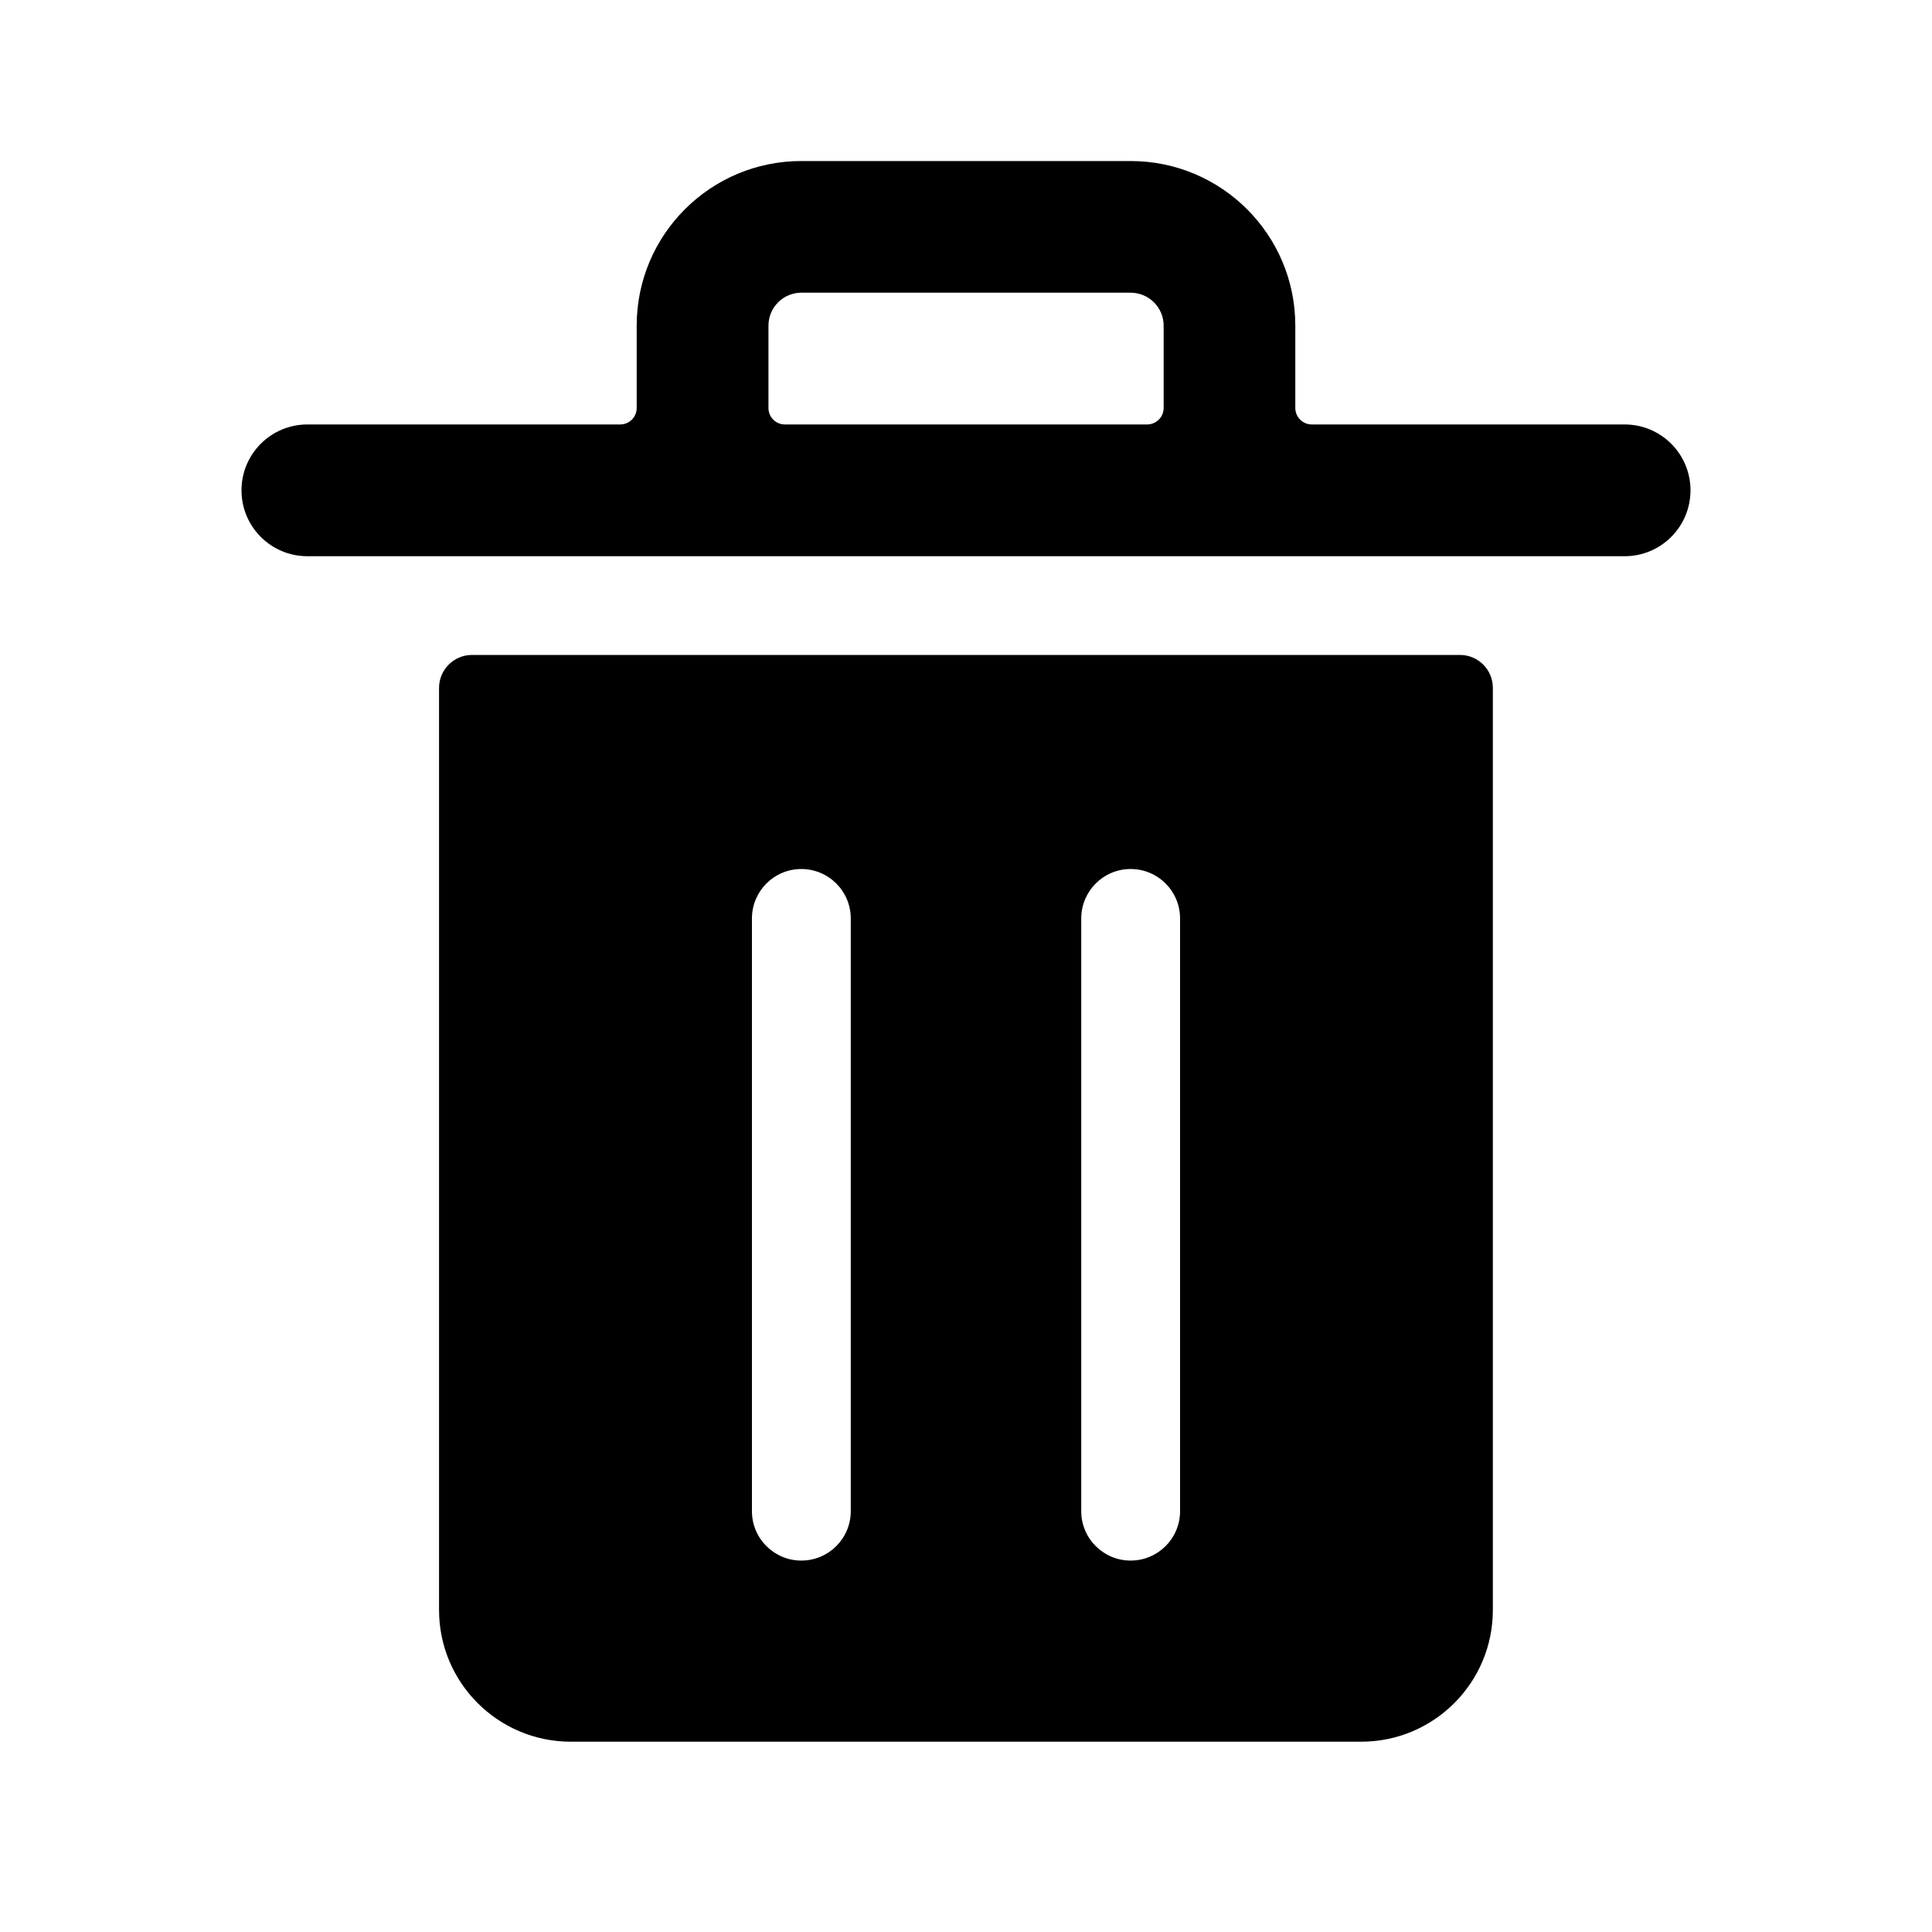
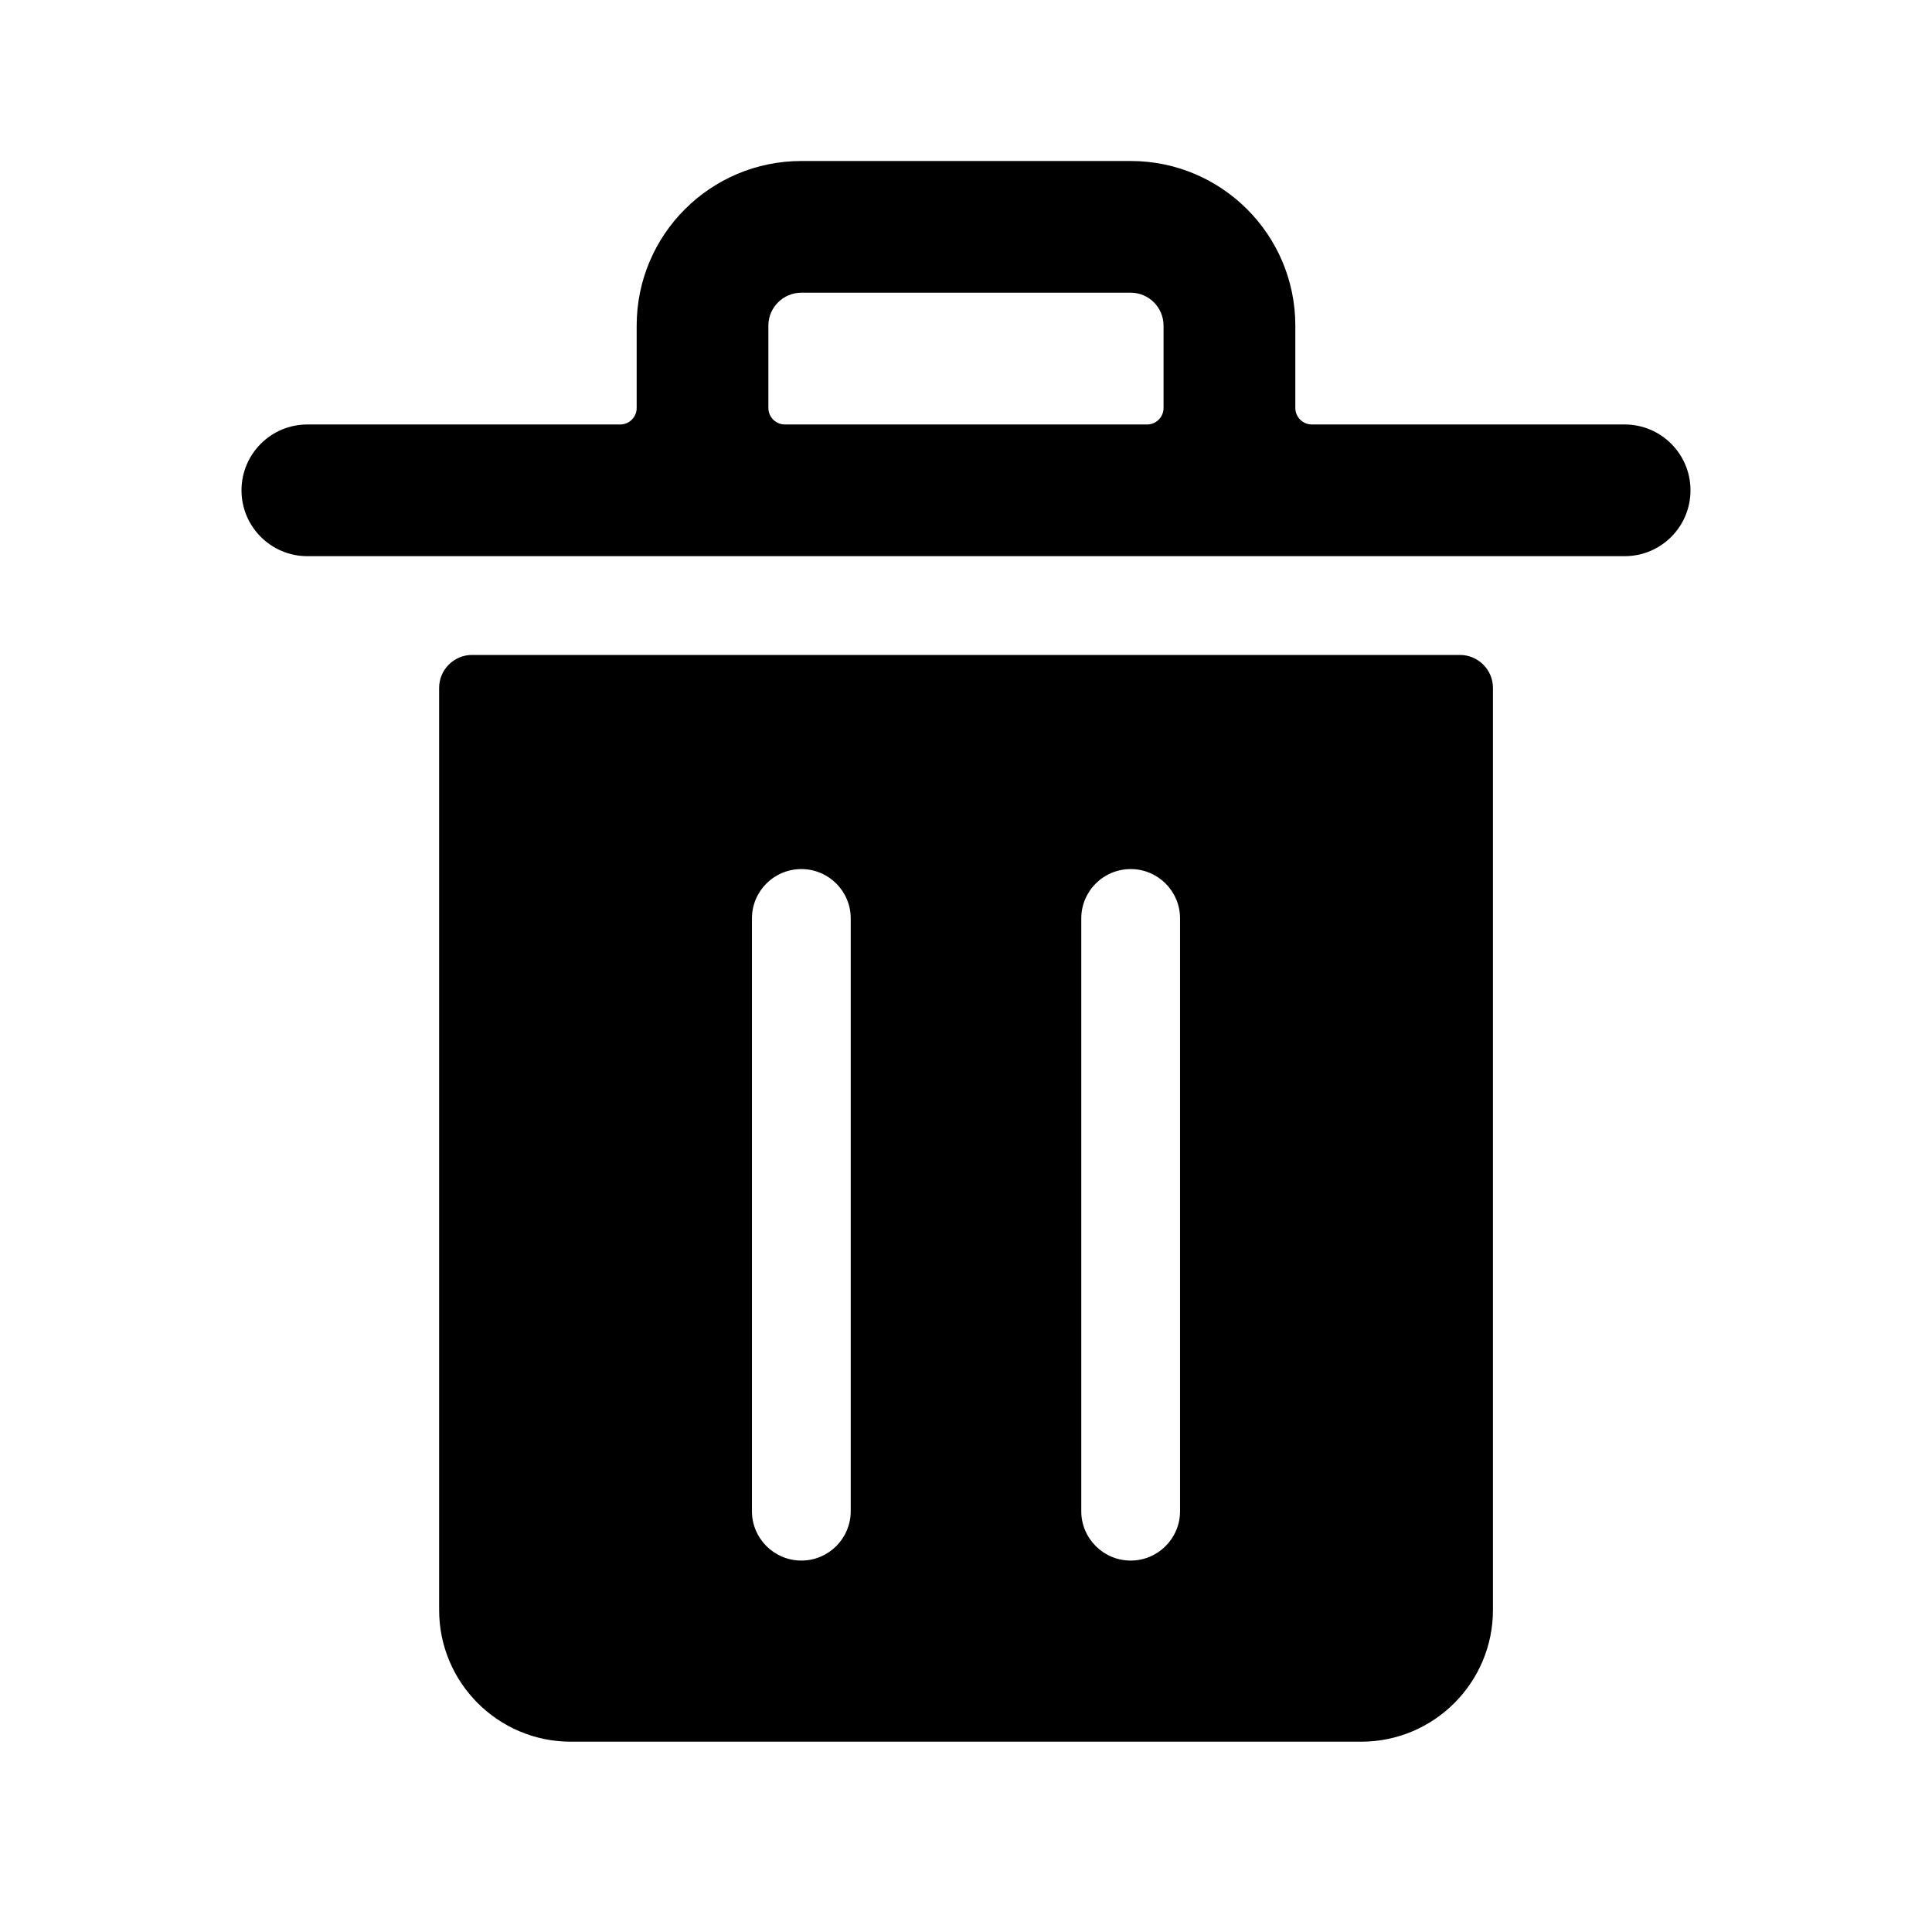
- <svg width="20" height="20" viewBox="0 0 20 20">
-   <path d="M13.579 4.394H16.818C17.195 4.394 17.5 4.699 17.5 5.076C17.5 5.452 17.195 5.758 16.818 5.758H3.182C2.805 5.758 2.5 5.452 2.5 5.076C2.5 4.699 2.805 4.394 3.182 4.394H6.42C6.515 4.394 6.591 4.318 6.591 4.223V3.371C6.591 2.43 7.354 1.667 8.295 1.667H11.704C12.646 1.667 13.409 2.43 13.409 3.371V4.223C13.409 4.318 13.486 4.394 13.579 4.394ZM7.955 3.371V4.223C7.955 4.318 8.031 4.394 8.125 4.394H11.875C11.969 4.394 12.046 4.318 12.046 4.223V3.371C12.046 3.183 11.893 3.03 11.704 3.03H8.295C8.107 3.03 7.955 3.183 7.955 3.371Z" />
-   <path d="M4.886 6.78H15.114C15.302 6.78 15.454 6.933 15.454 7.121V16.667C15.454 17.419 14.844 18.03 14.091 18.03H5.909C5.156 18.03 4.545 17.419 4.545 16.667V7.121C4.545 6.933 4.698 6.78 4.886 6.78ZM11.704 16.155C11.987 16.155 12.216 15.926 12.216 15.644V9.508C12.216 9.225 11.987 8.996 11.704 8.996C11.422 8.996 11.193 9.225 11.193 9.508V15.644C11.193 15.926 11.422 16.155 11.704 16.155ZM8.295 16.155C8.578 16.155 8.807 15.926 8.807 15.644V9.508C8.807 9.225 8.578 8.996 8.295 8.996C8.013 8.996 7.784 9.225 7.784 9.508V15.644C7.784 15.926 8.013 16.155 8.295 16.155Z" />
+ <svg width="24" height="24" viewBox="0 0 24 24">
+   <path d="M16.296 5.273H20.182C20.634 5.273 21 5.639 21 6.091C21 6.543 20.634 6.909 20.182 6.909H3.818C3.367 6.909 3 6.543 3 6.091C3 5.639 3.367 5.273 3.818 5.273H7.705C7.817 5.273 7.909 5.181 7.909 5.068V4.045C7.909 2.916 8.825 2 9.955 2H14.046C15.175 2 16.091 2.916 16.091 4.045V5.068C16.091 5.181 16.183 5.273 16.296 5.273ZM9.545 4.045V5.068C9.545 5.181 9.637 5.273 9.75 5.273H14.25C14.363 5.273 14.454 5.181 14.454 5.068V4.045C14.454 3.82 14.271 3.636 14.046 3.636H9.955C9.729 3.636 9.545 3.82 9.545 4.045Z" />
+   <path d="M5.864 8.136H18.136C18.362 8.136 18.546 8.32 18.546 8.545V20C18.546 20.903 17.812 21.636 16.909 21.636H7.091C6.188 21.636 5.455 20.903 5.455 20V8.545C5.455 8.32 5.638 8.136 5.864 8.136ZM14.046 19.386C14.384 19.386 14.659 19.111 14.659 18.773V11.409C14.659 11.07 14.384 10.796 14.046 10.796C13.707 10.796 13.432 11.07 13.432 11.409V18.773C13.432 19.111 13.707 19.386 14.046 19.386ZM9.955 19.386C10.293 19.386 10.568 19.111 10.568 18.773V11.409C10.568 11.07 10.293 10.796 9.955 10.796C9.616 10.796 9.341 11.07 9.341 11.409V18.773C9.341 19.111 9.616 19.386 9.955 19.386Z" />
</svg>
